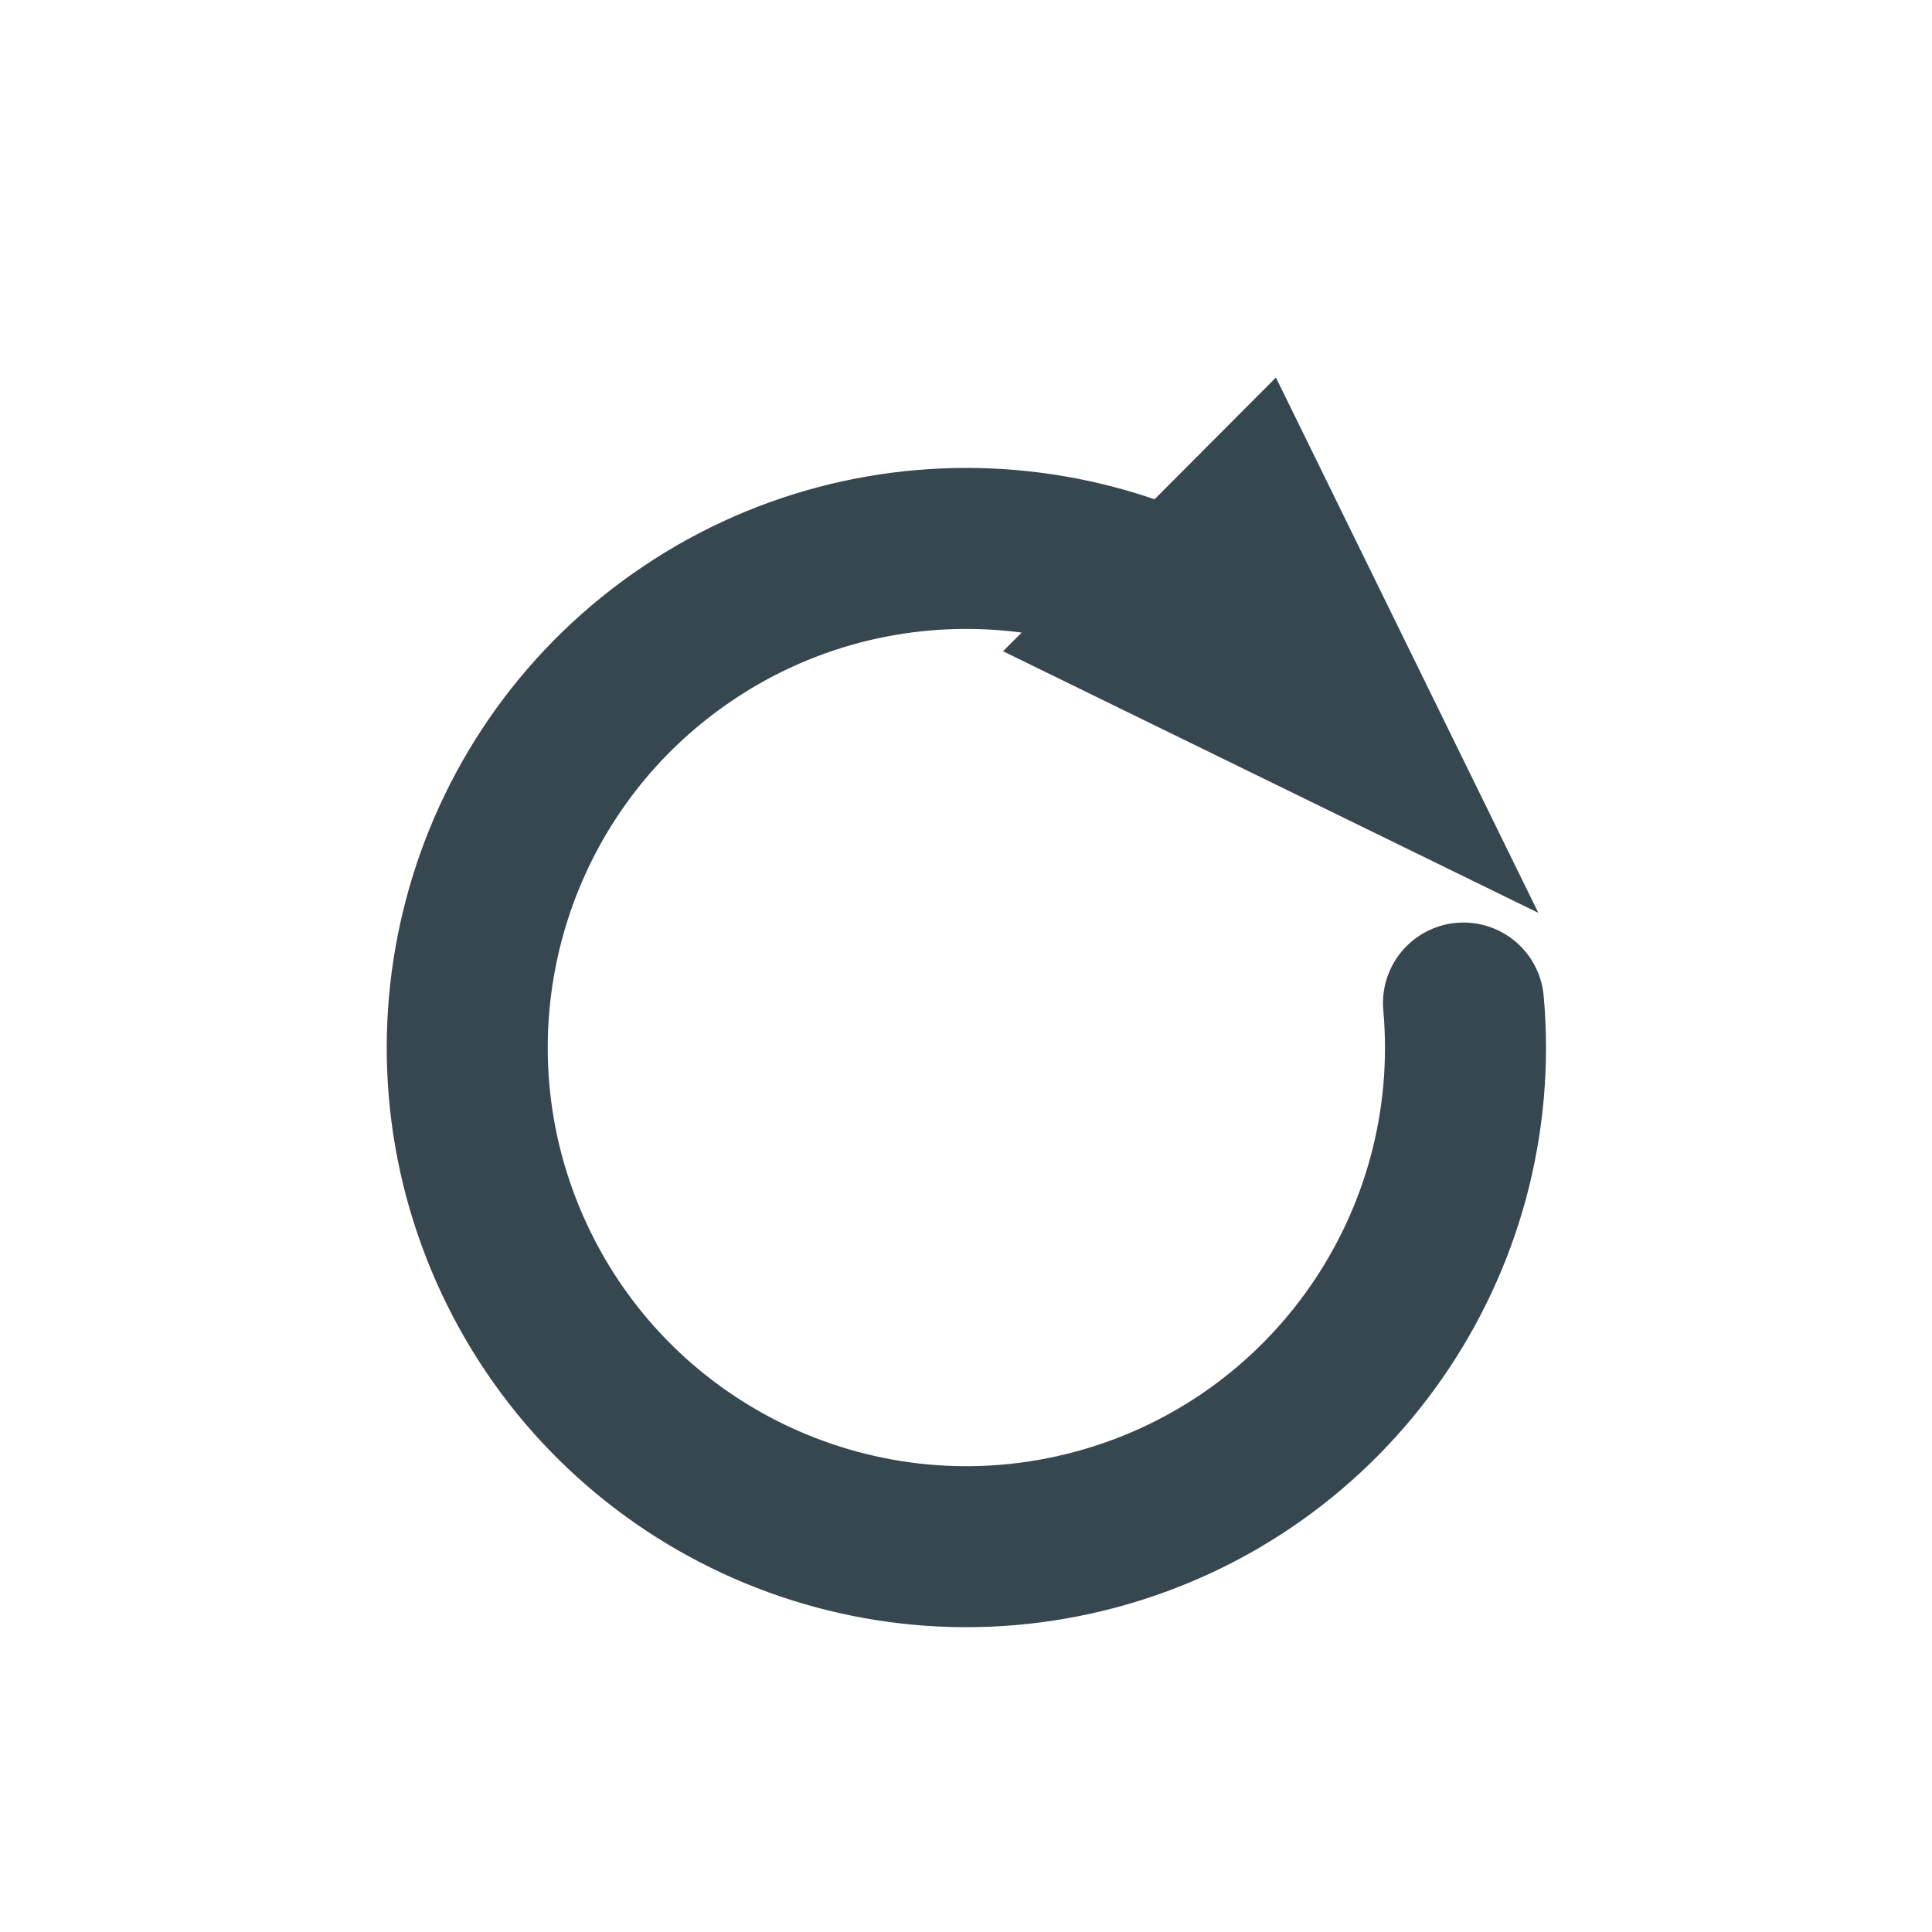
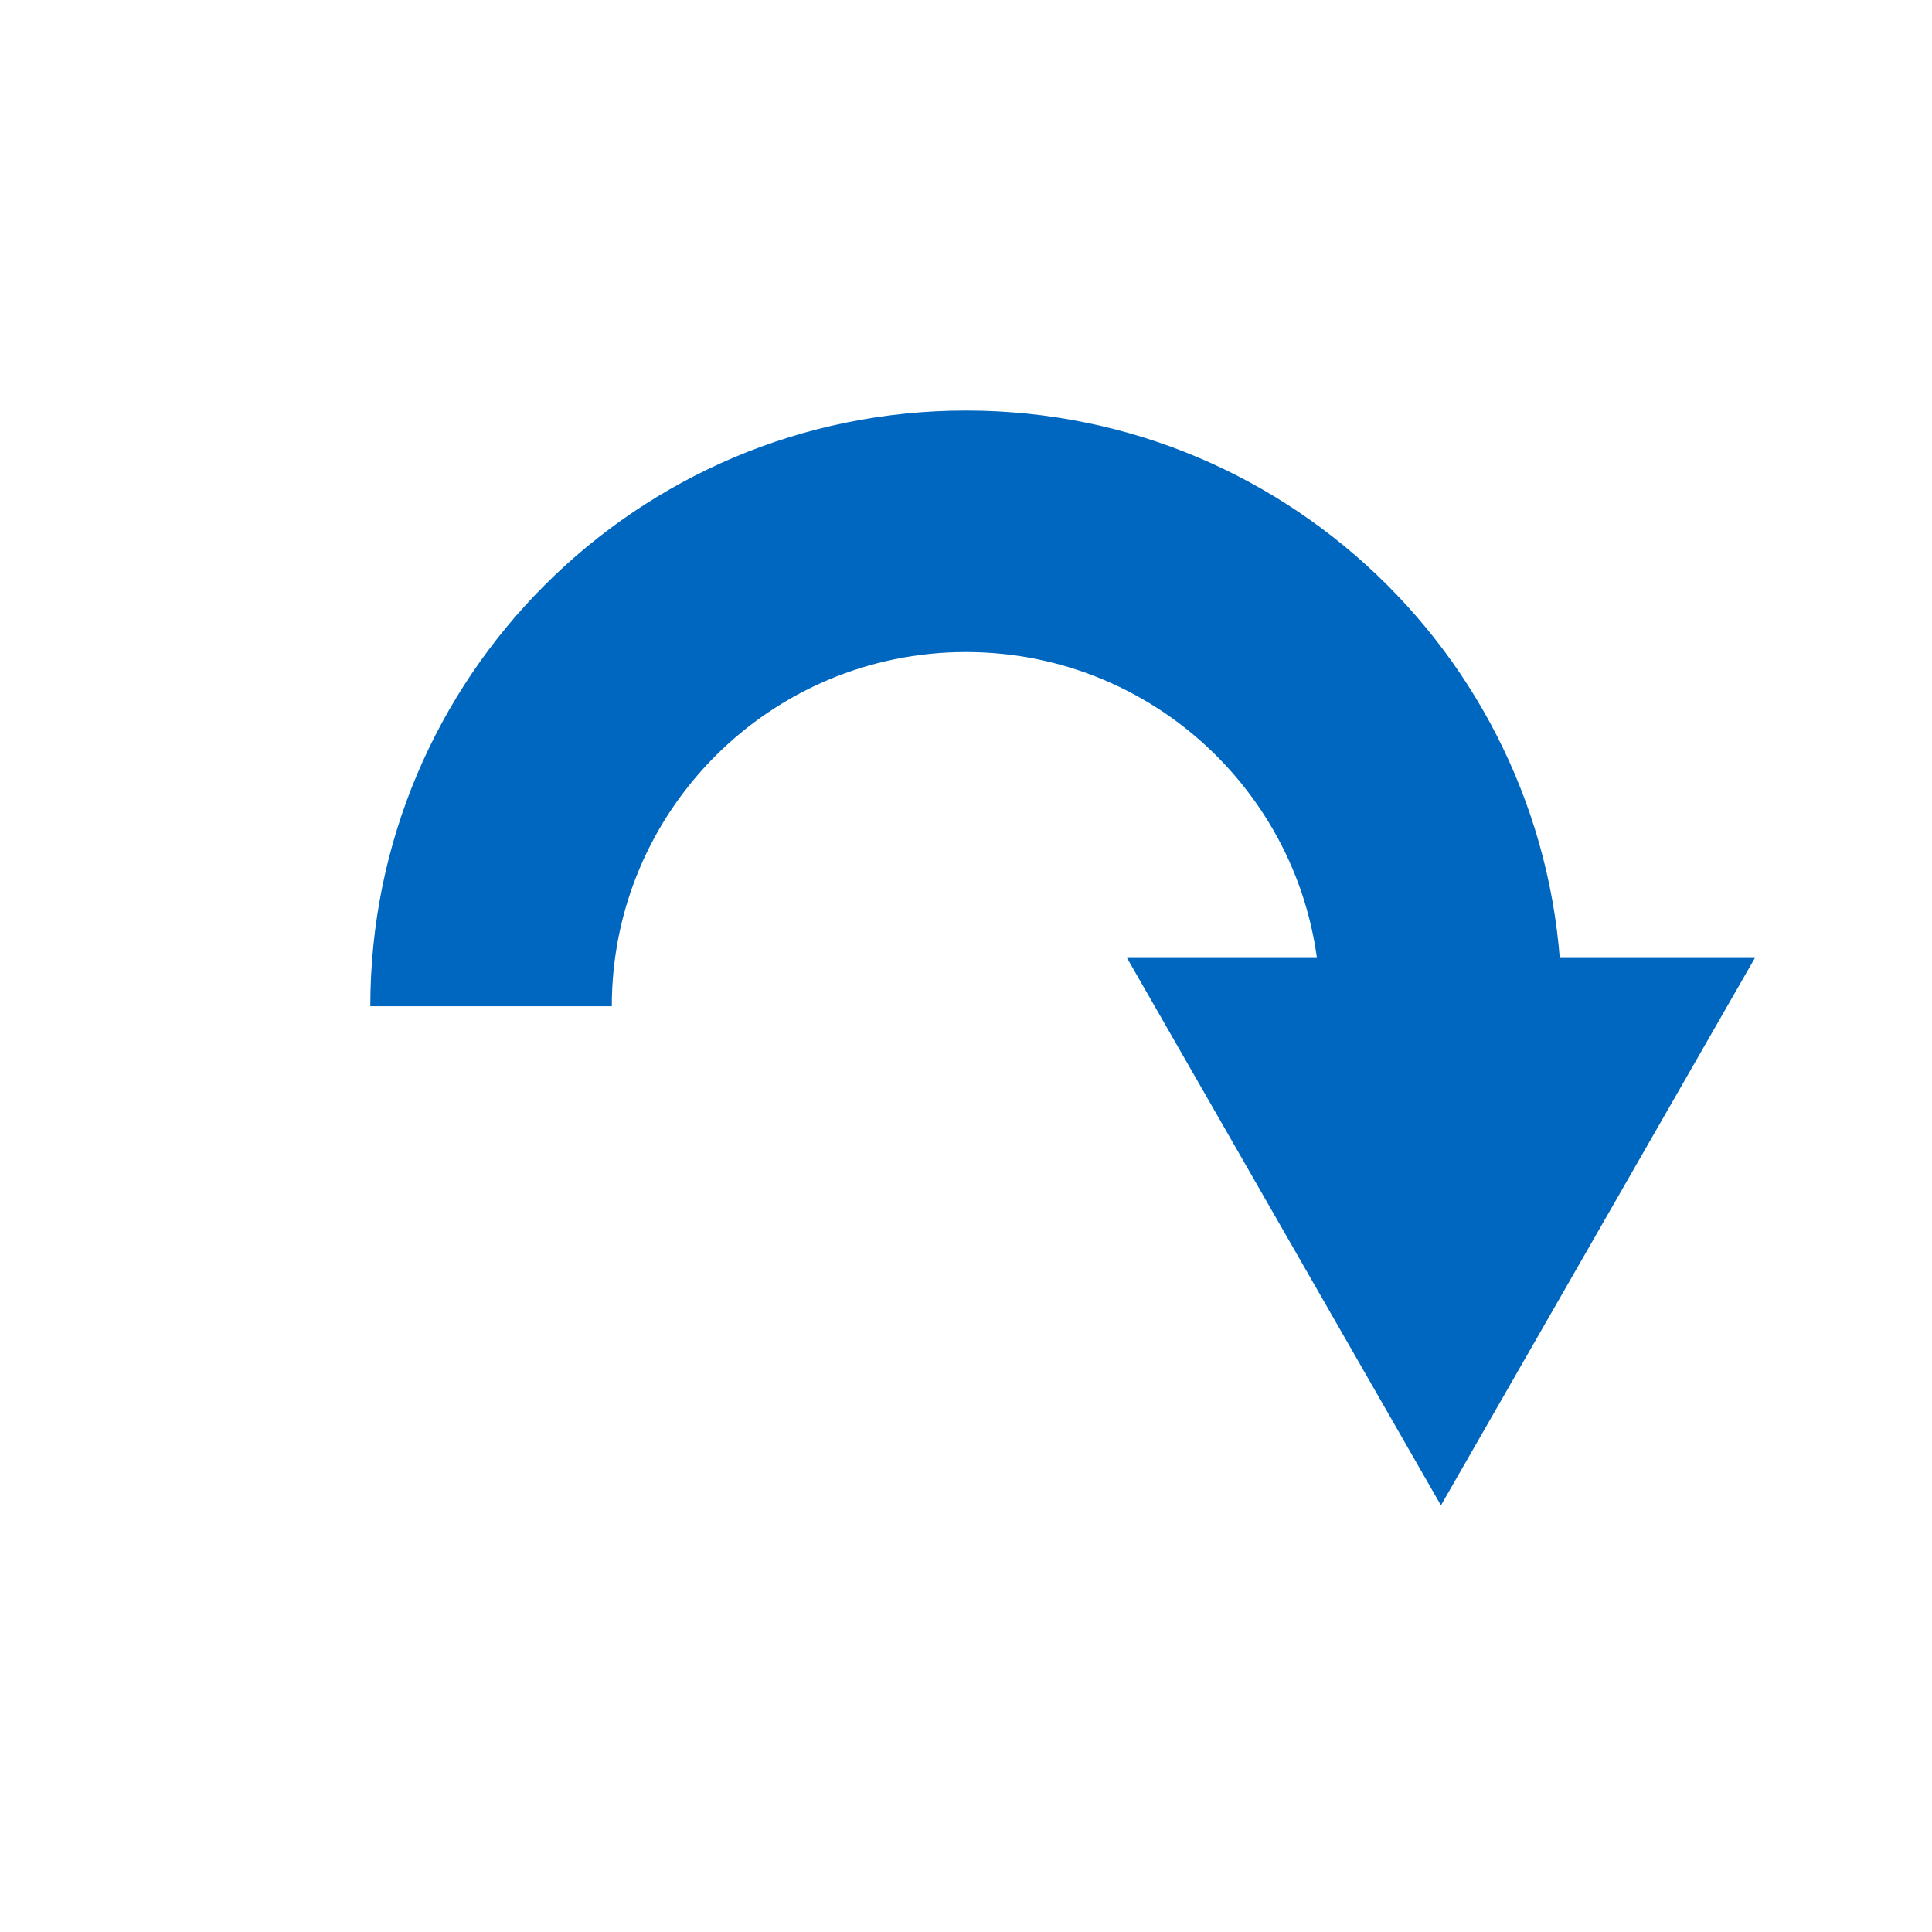
<svg xmlns="http://www.w3.org/2000/svg" viewBox="0 0 24 24">
-   <path fill="none" stroke="#37474f" stroke-width="2" stroke-linecap="round" d="M18.18 12.46 A 6.2 6.2 0 1 1 16.38 8.62" />
-   <path fill="#37474f" d="M19.11 11.34 L15.85 4.69 L12.46 8.09 Z" />
+   <path d="M4.6 12.5A7.4 7.4 0 0 1 19.4 12.5L16.4 12.5A4.4 4.4 0 0 0 7.6 12.5Z" fill="#0067c0" />
+   <path d="M14 11.9h7.8L17.9 18.7z" fill="#0067c0" />
</svg>
